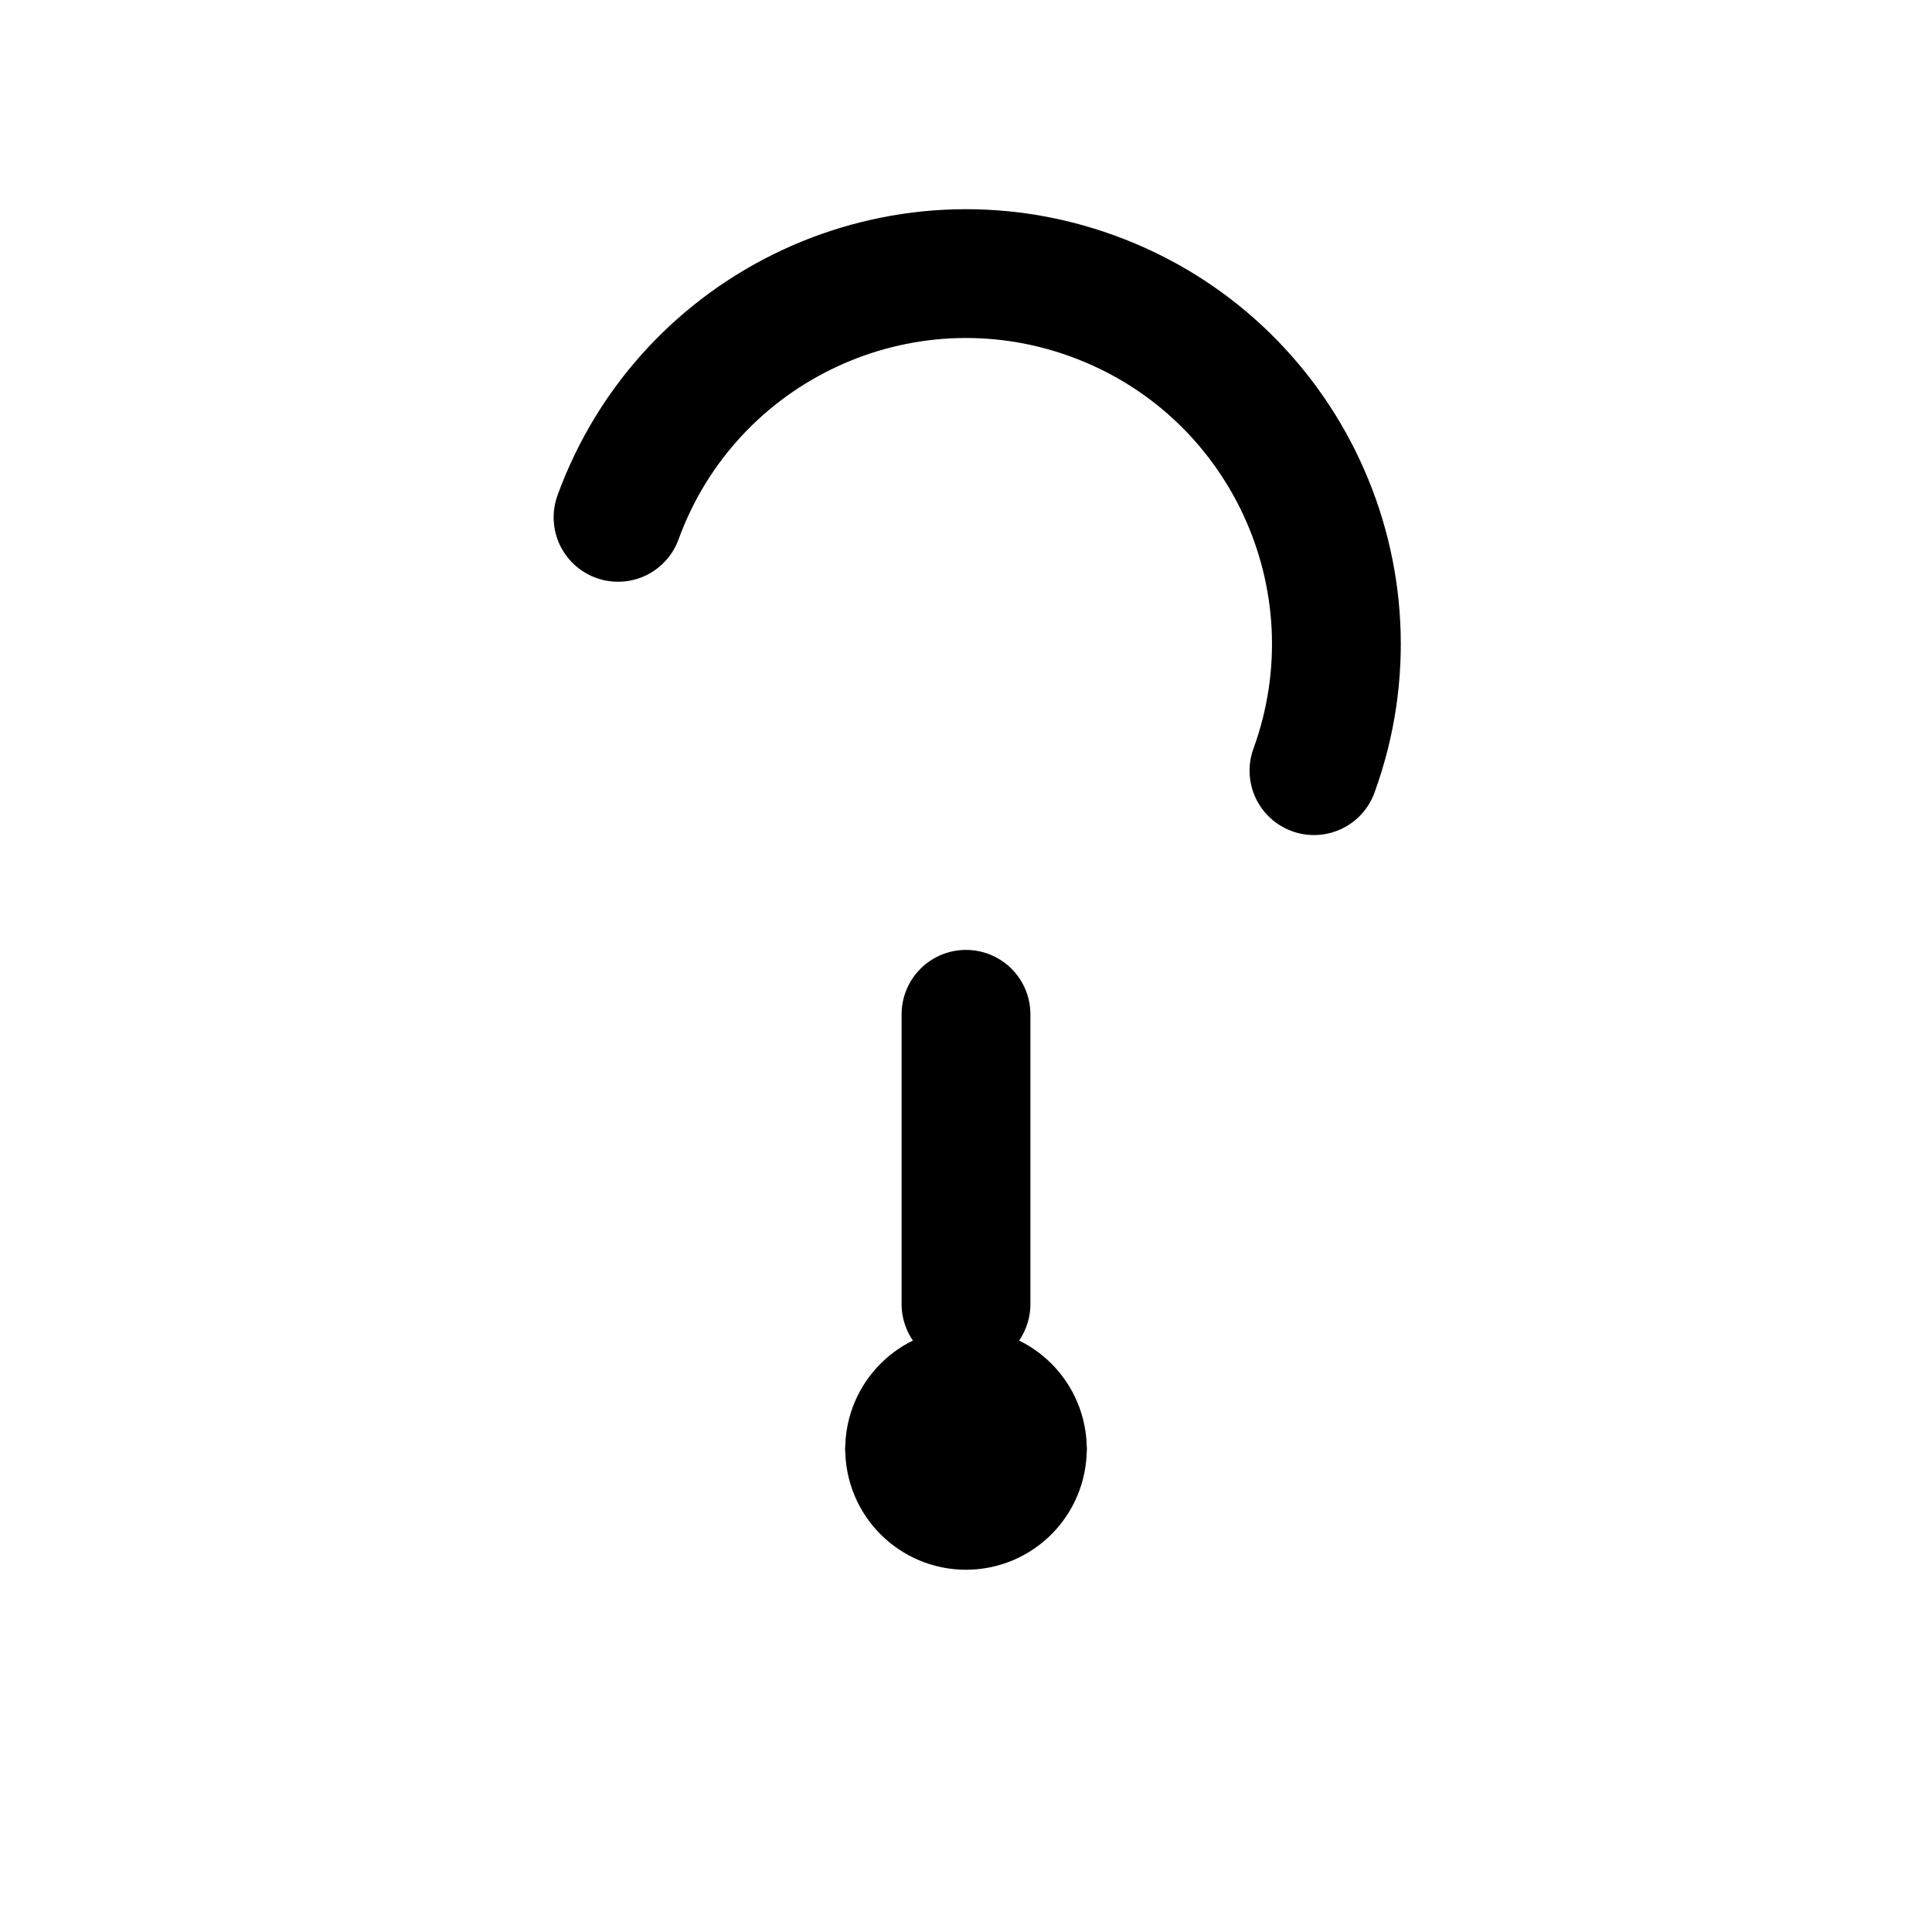
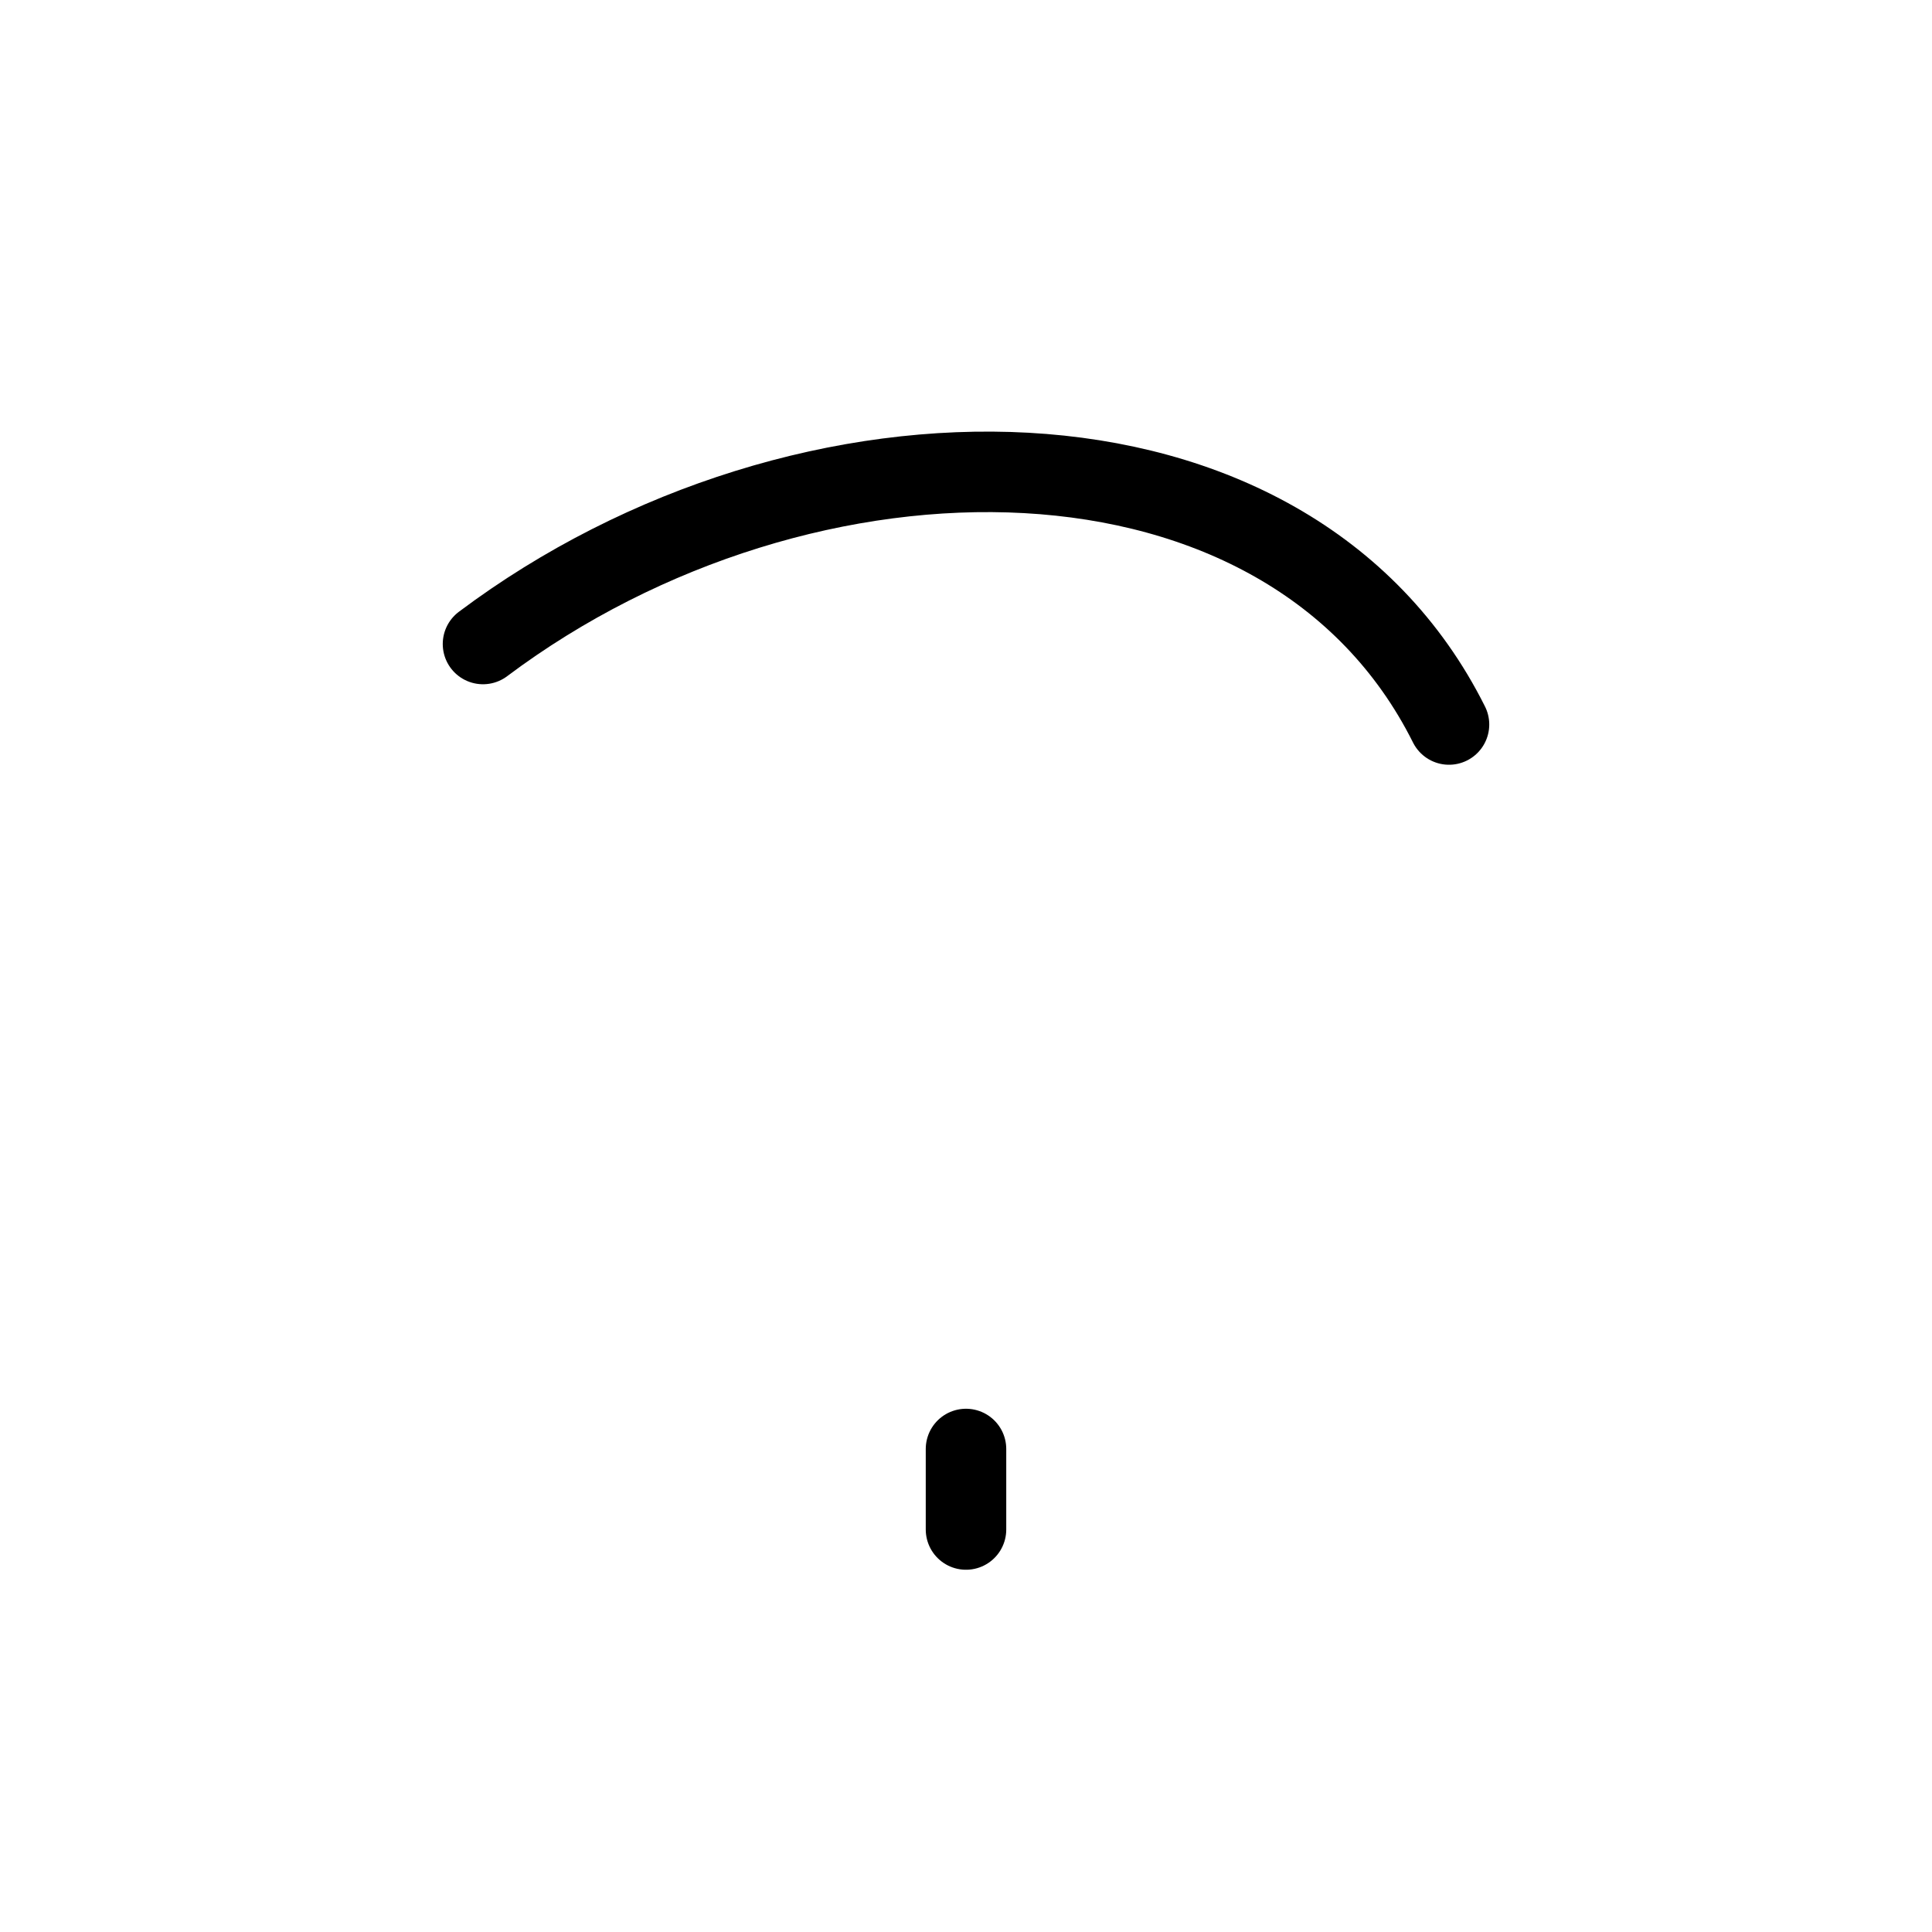
- <svg xmlns="http://www.w3.org/2000/svg" width="240" height="240" viewBox="0 0 240 240">
-   <g fill="none" stroke="#000" stroke-width="16" stroke-linecap="round" stroke-linejoin="round">
-     <path d="M 76.774 64.267 A 46.000 46.000 0 0 1 163.226 95.733" />
-     <path d="M 120.000 126.000 L 120.000 162.000" />
-     <path d="M 127.000 180.000 A 7.000 7.000 0 0 1 113.000 180.000" />
-     <path d="M 113.000 180.000 A 7.000 7.000 0 0 1 127.000 180.000" />
+ <svg xmlns="http://www.w3.org/2000/svg" viewBox="0 0 240 240" width="240" height="240">
+   <g fill="none" stroke="#000" stroke-width="10" stroke-linecap="round" stroke-linejoin="round">
+     <path d="M 60.00 80.00 C 100.00 50.00, 160.00 50.00, 180.00 90.00" />
+     <path d="M 120.00 180.00 L 120.00 190.00" />
+     <path d="M 125.00 205.00 A 5.00 5.00 0 1 1 125.00 205.00" />
  </g>
</svg>
